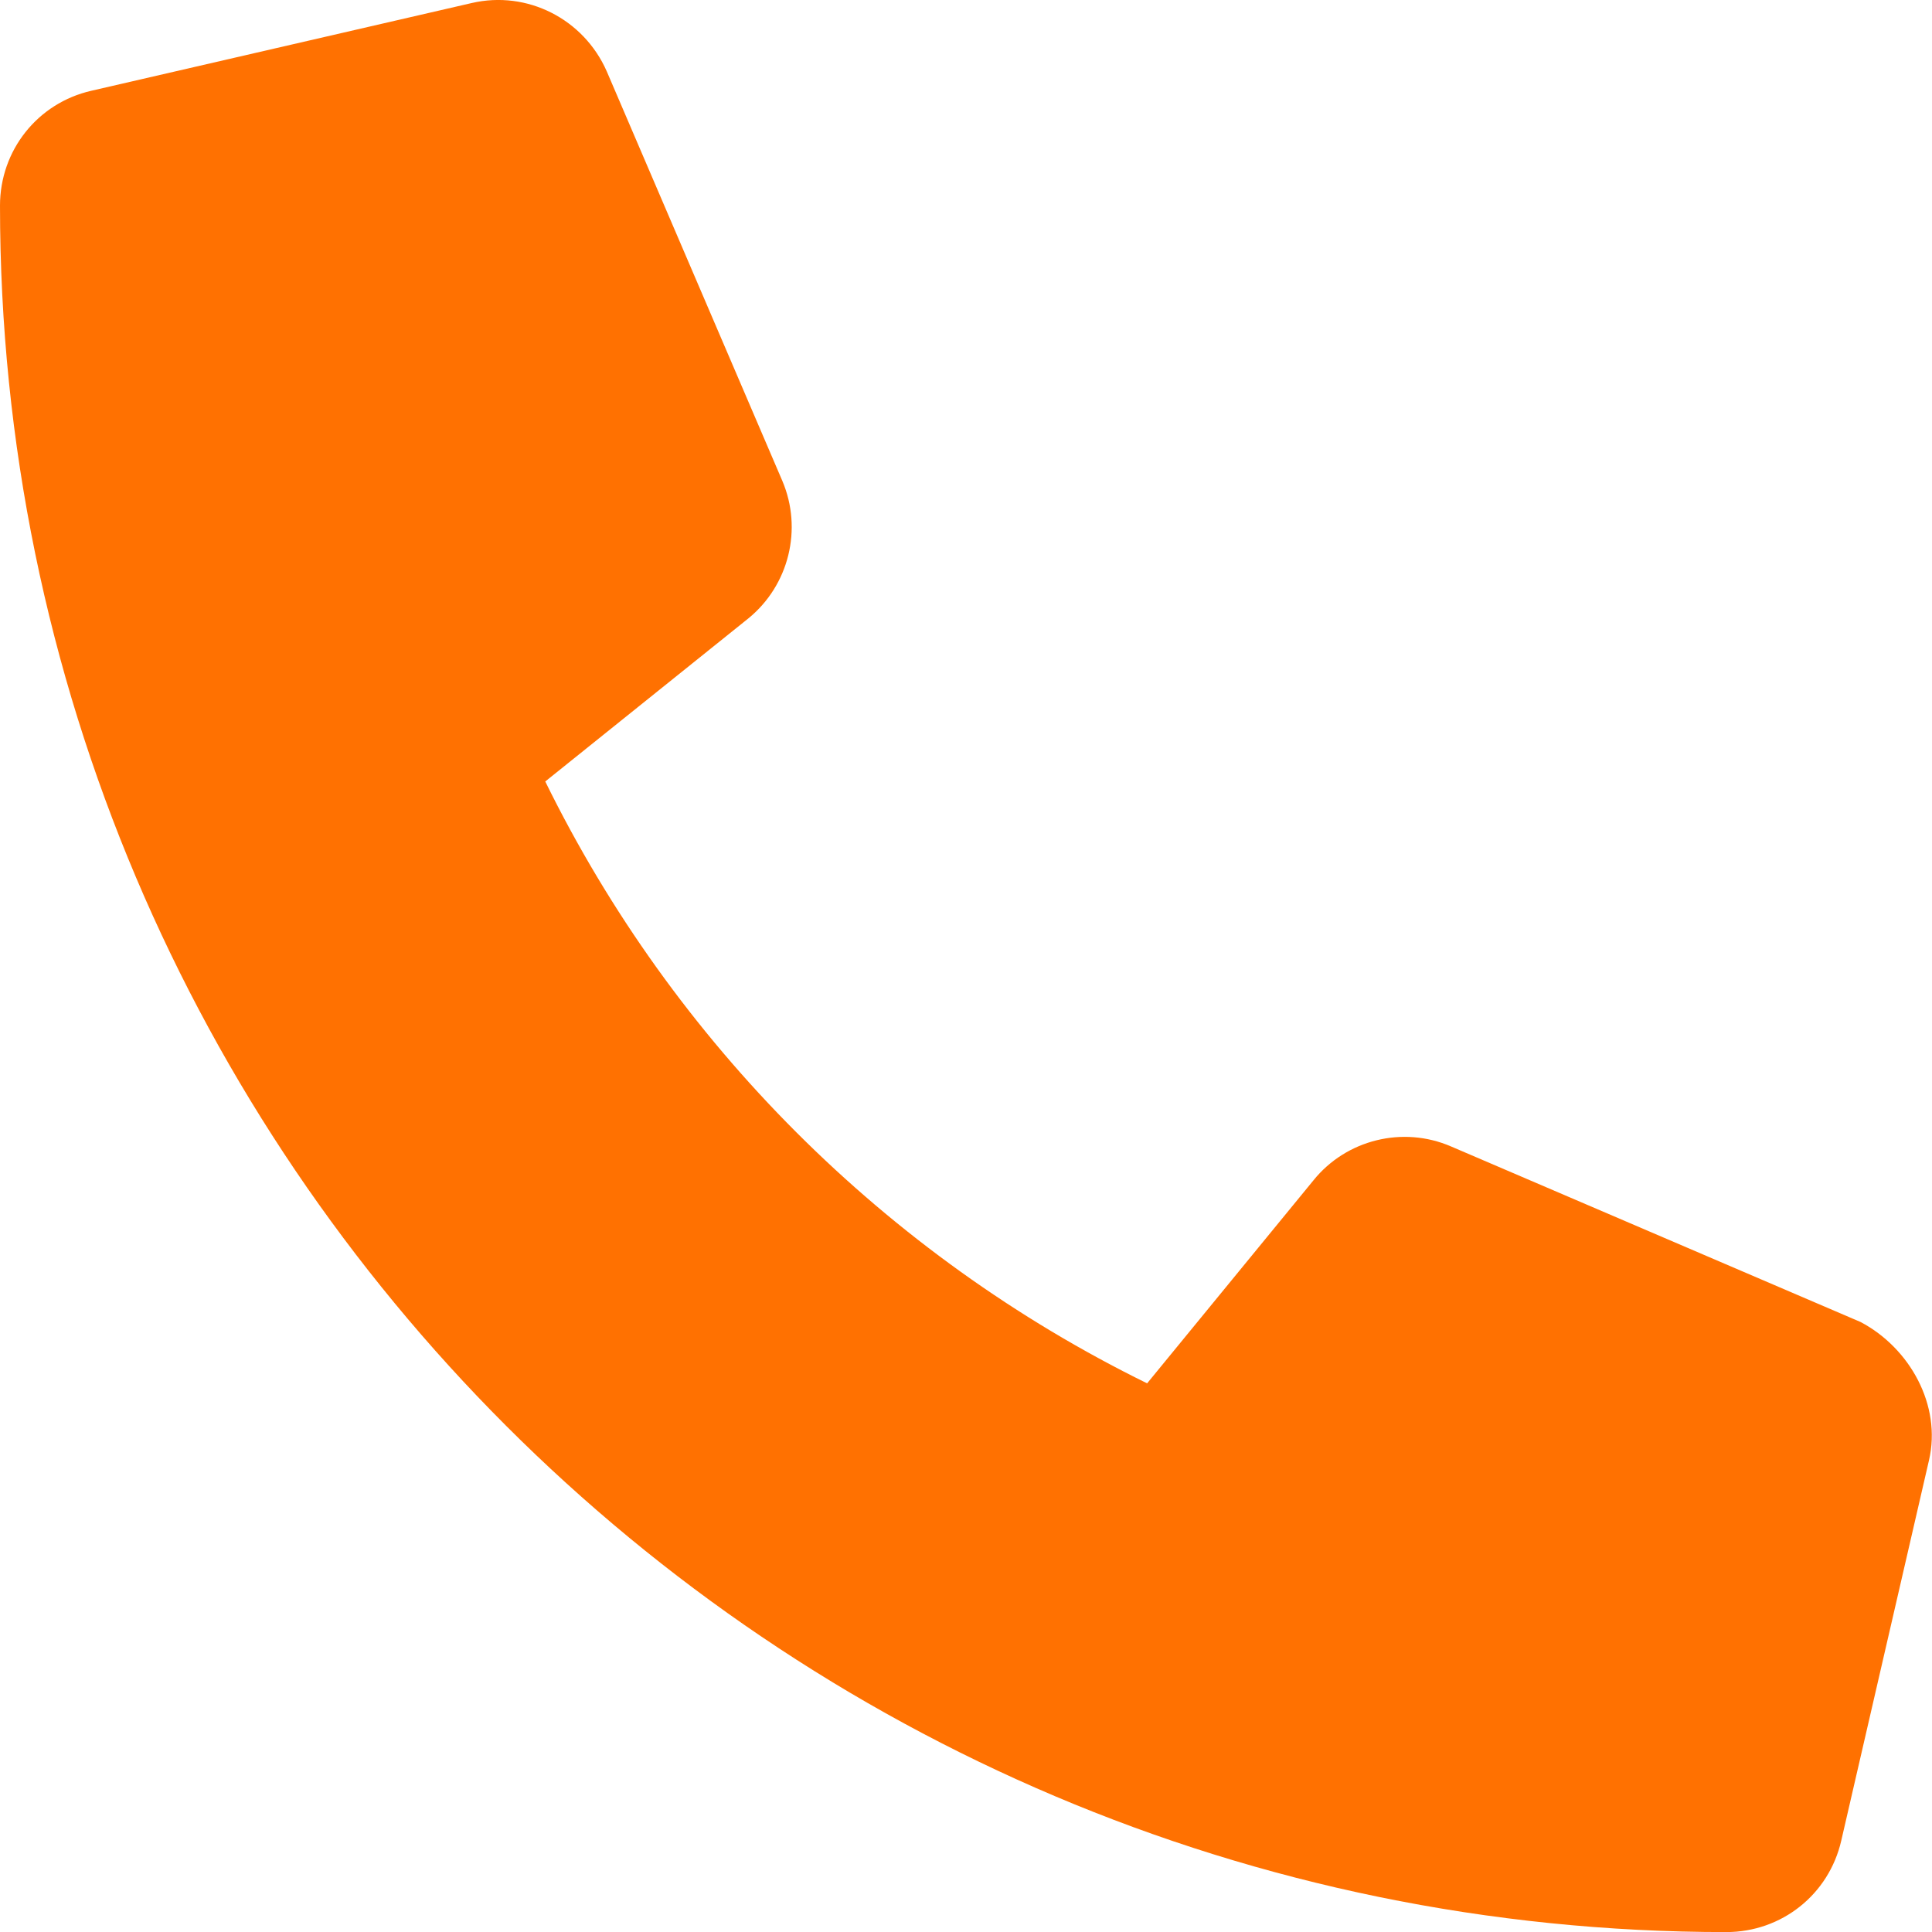
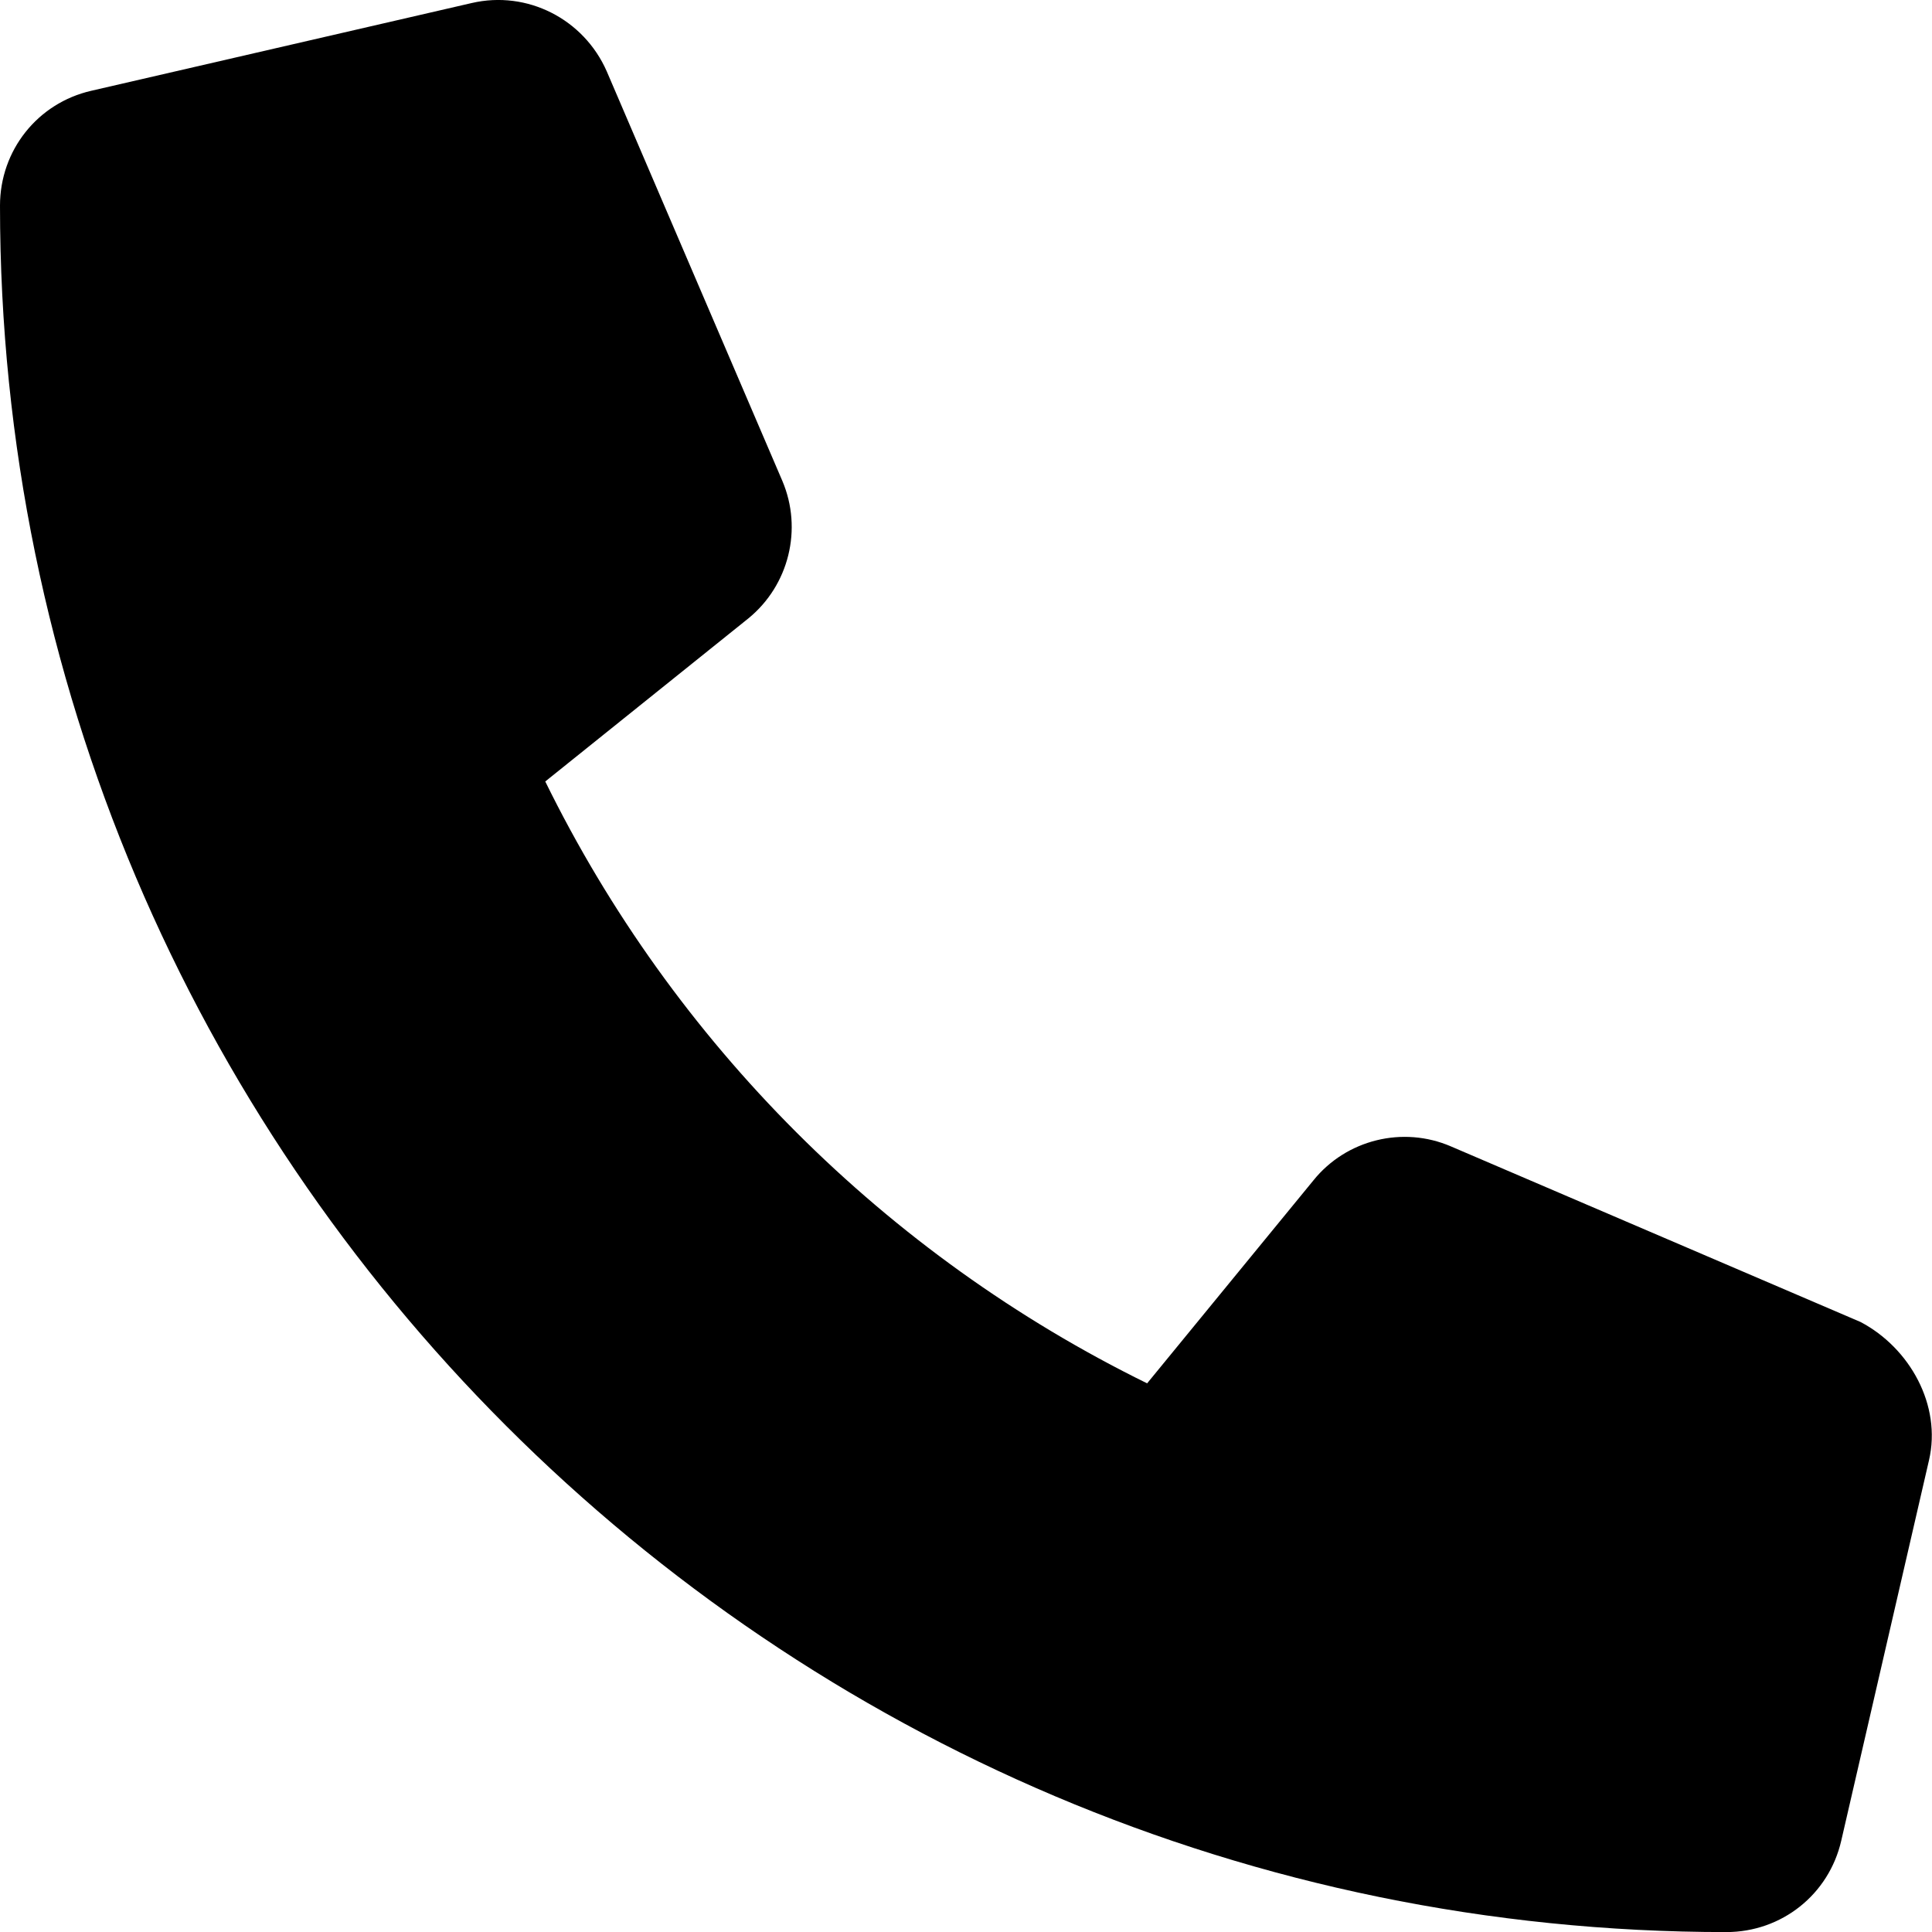
<svg xmlns="http://www.w3.org/2000/svg" viewBox="0 0 512 512">
-   <path fill="#ff7101" d="M511.2 387l-23.25 100.8c-3.266 14.25-15.79 24.22-30.46 24.22C205.2 512 0 306.8 0 54.5c0-14.66 9.969-27.2 24.22-30.45l100.8-23.25C139.7-2.602 154.7 5.018 160.8 18.92l46.52 108.5c5.438 12.78 1.77 27.67-8.98 36.45L144.5 207.1c33.98 69.22 90.26 125.5 159.5 159.5l44.08-53.8c8.688-10.78 23.69-14.51 36.47-8.975l108.5 46.51C506.1 357.2 514.6 372.4 511.2 387z" />
+   <path d="M511.2 387l-23.25 100.8c-3.266 14.25-15.79 24.22-30.46 24.22C205.2 512 0 306.8 0 54.5c0-14.66 9.969-27.2 24.22-30.45l100.8-23.25C139.7-2.602 154.7 5.018 160.8 18.92l46.52 108.5c5.438 12.78 1.77 27.67-8.98 36.45L144.5 207.1c33.98 69.22 90.26 125.5 159.5 159.5l44.08-53.8c8.688-10.78 23.69-14.51 36.47-8.975l108.5 46.51C506.1 357.2 514.6 372.4 511.2 387z" />
</svg>
